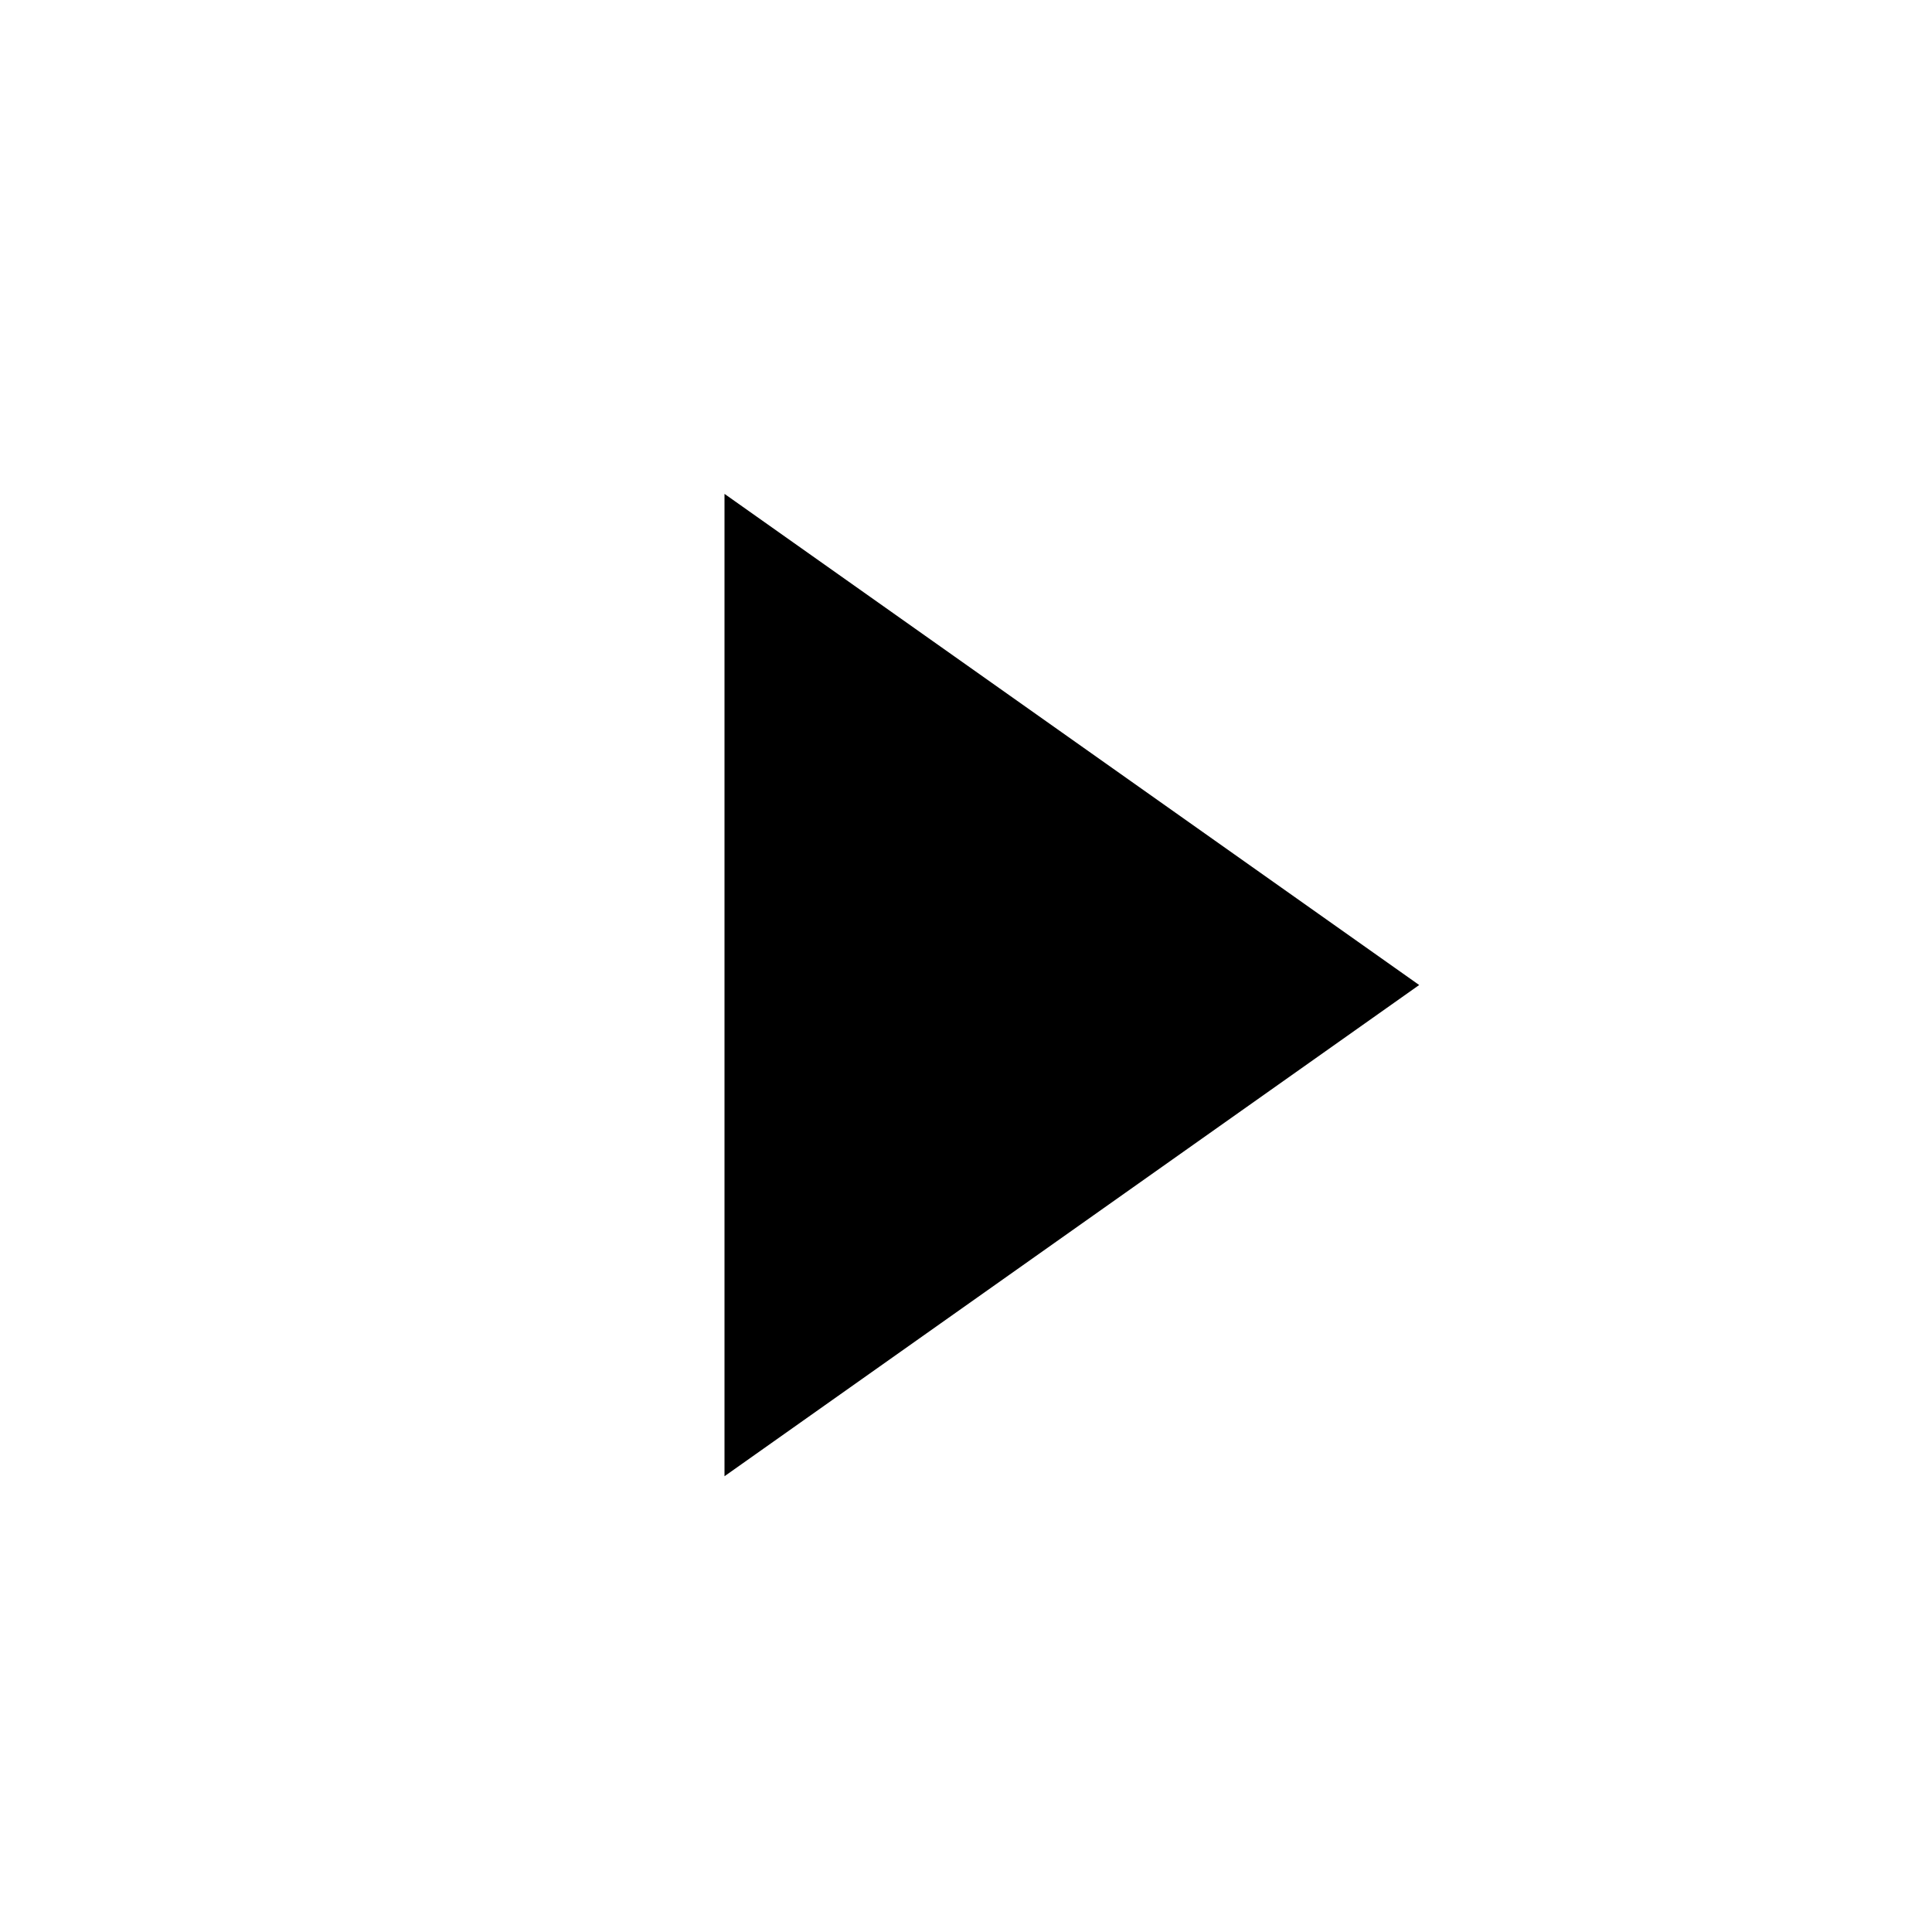
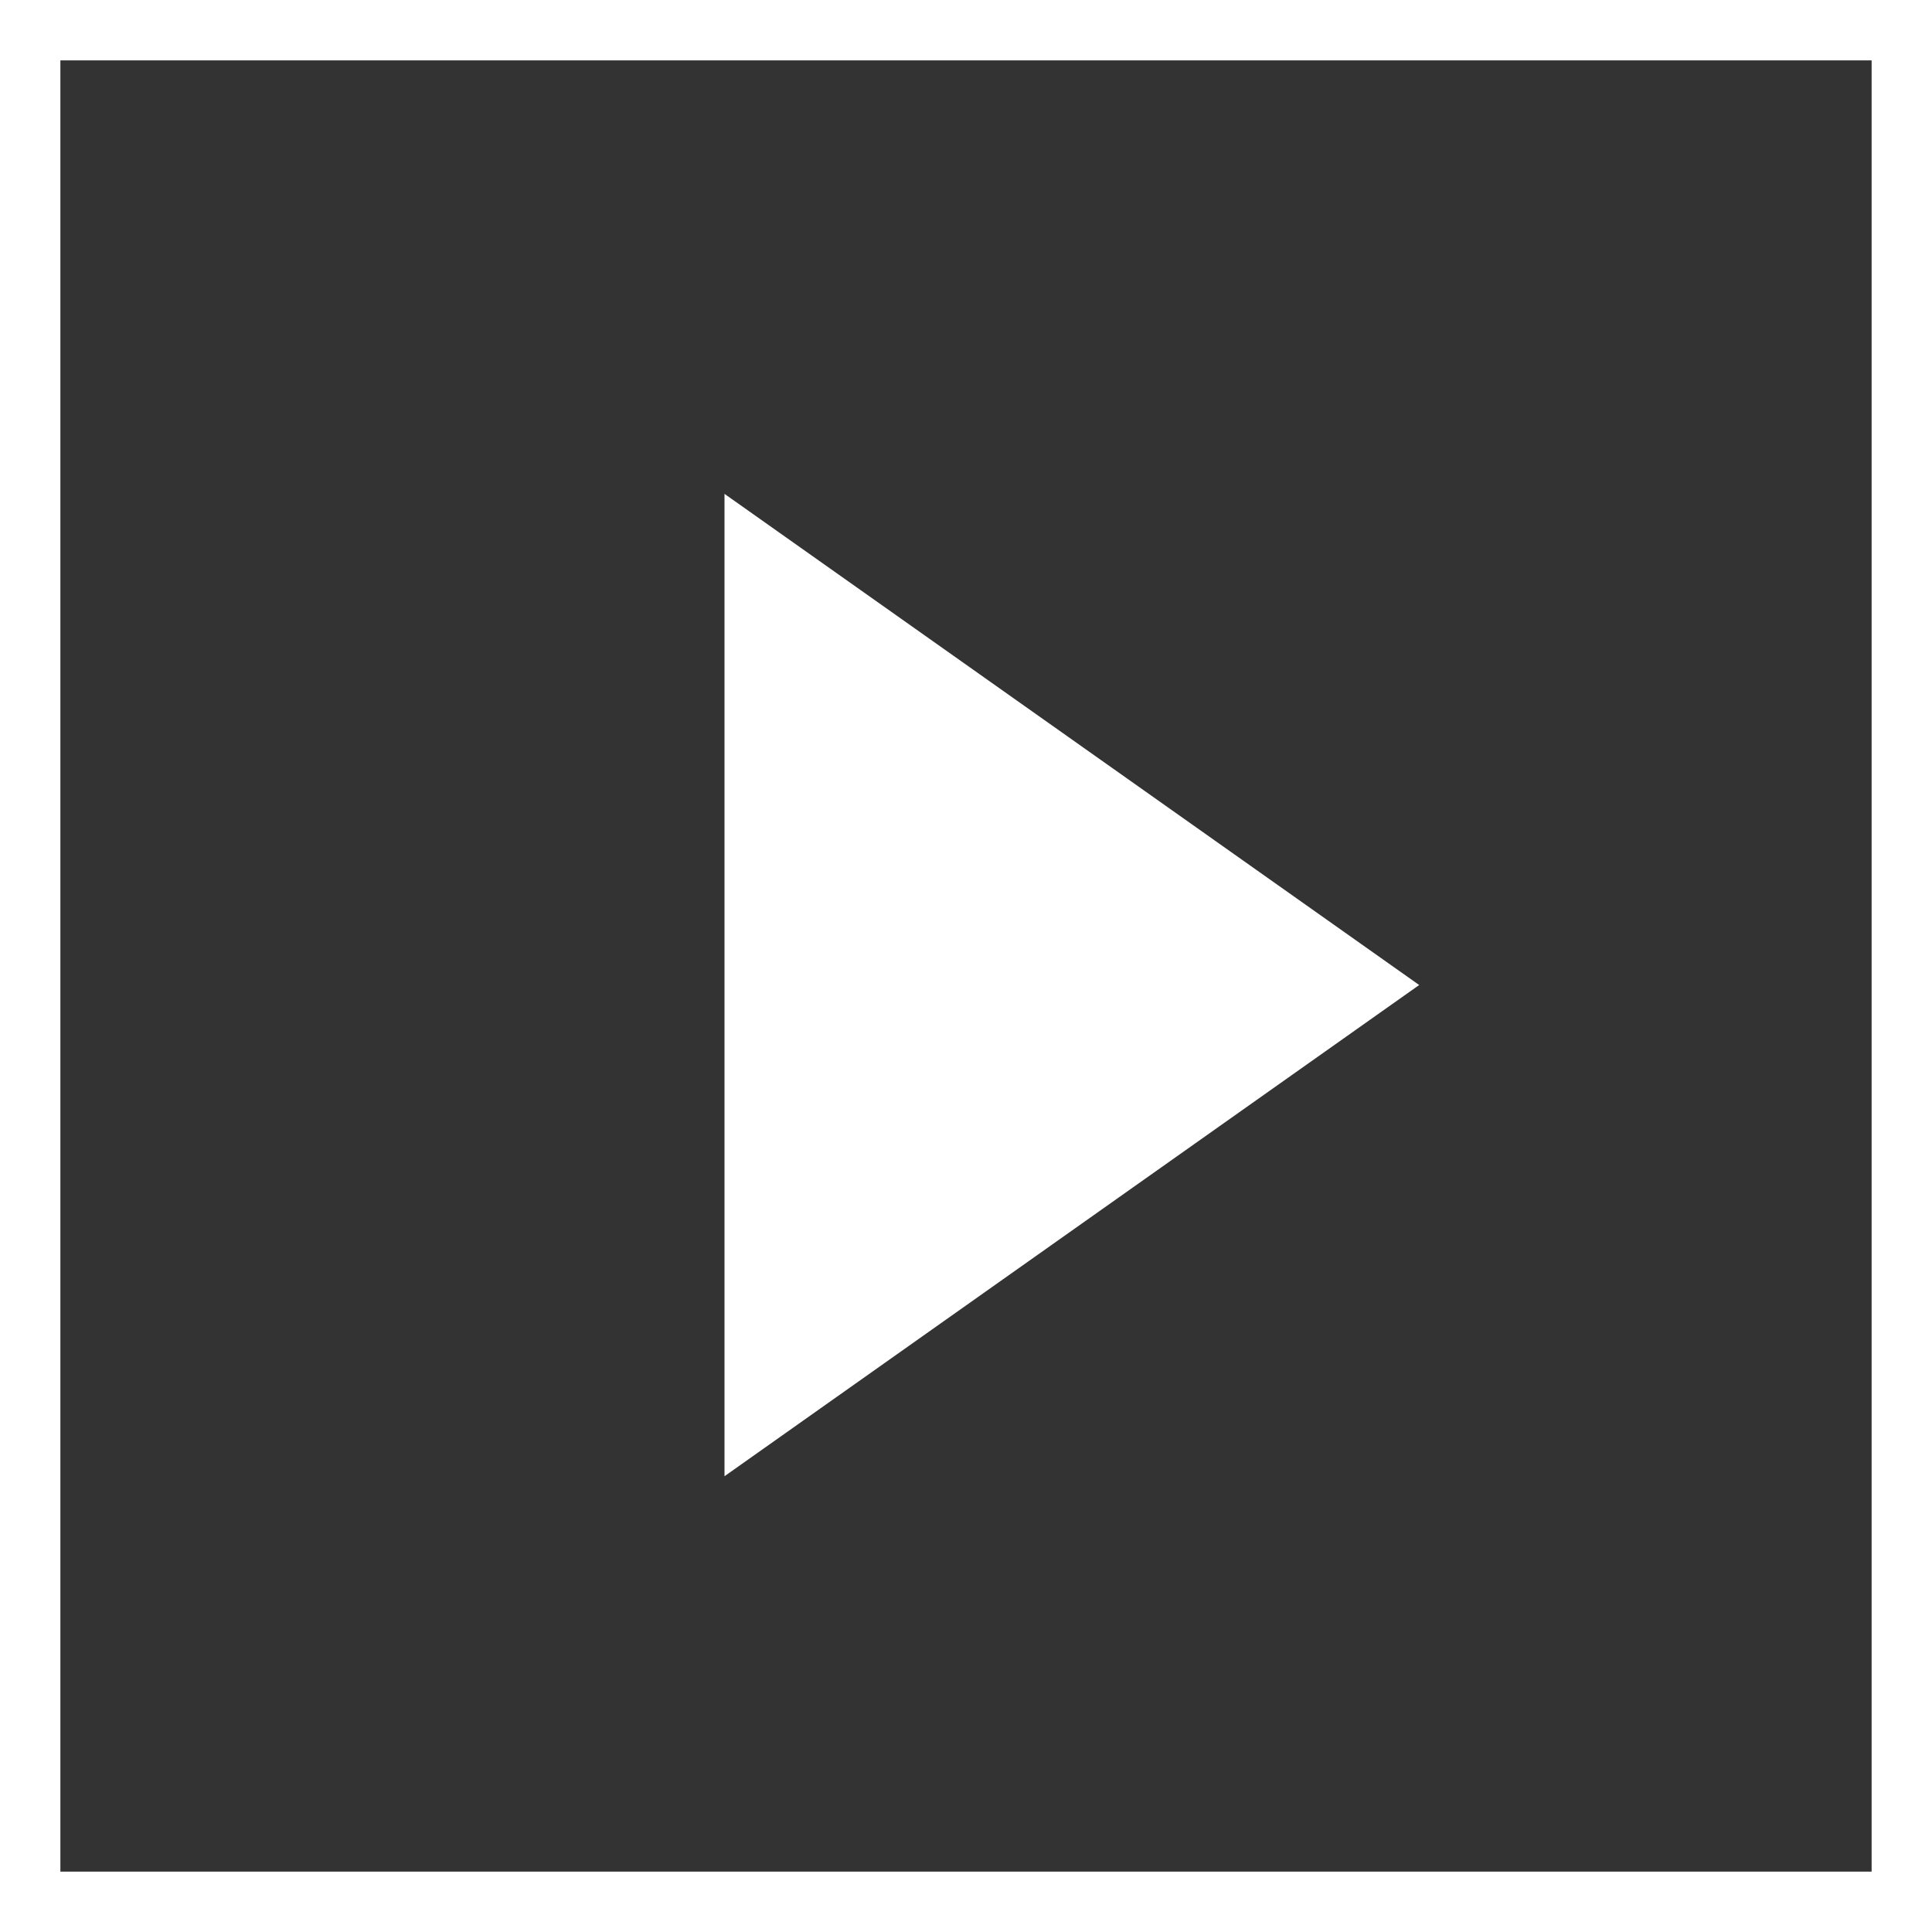
<svg xmlns="http://www.w3.org/2000/svg" version="1.1" id="Layer_1" x="0px" y="0px" width="32px" height="32px" viewBox="0 0 32 32" enable-background="new 0 0 32 32" xml:space="preserve">
-   <rect x="0.5" y="0.5" fill="#fff" stroke="#fff" stroke-miterlimit="10" width="31" height="31" />
-   <polygon points="12,8.18 23.506,16.315 12,24.451 " />
+   <rect x="0.5" y="0.5" fill="#333" stroke="#fff" stroke-miterlimit="10" width="31" height="31" />
+   <polygon fill="#fff" points="12,8.18 23.506,16.315 12,24.451 " />
</svg>
